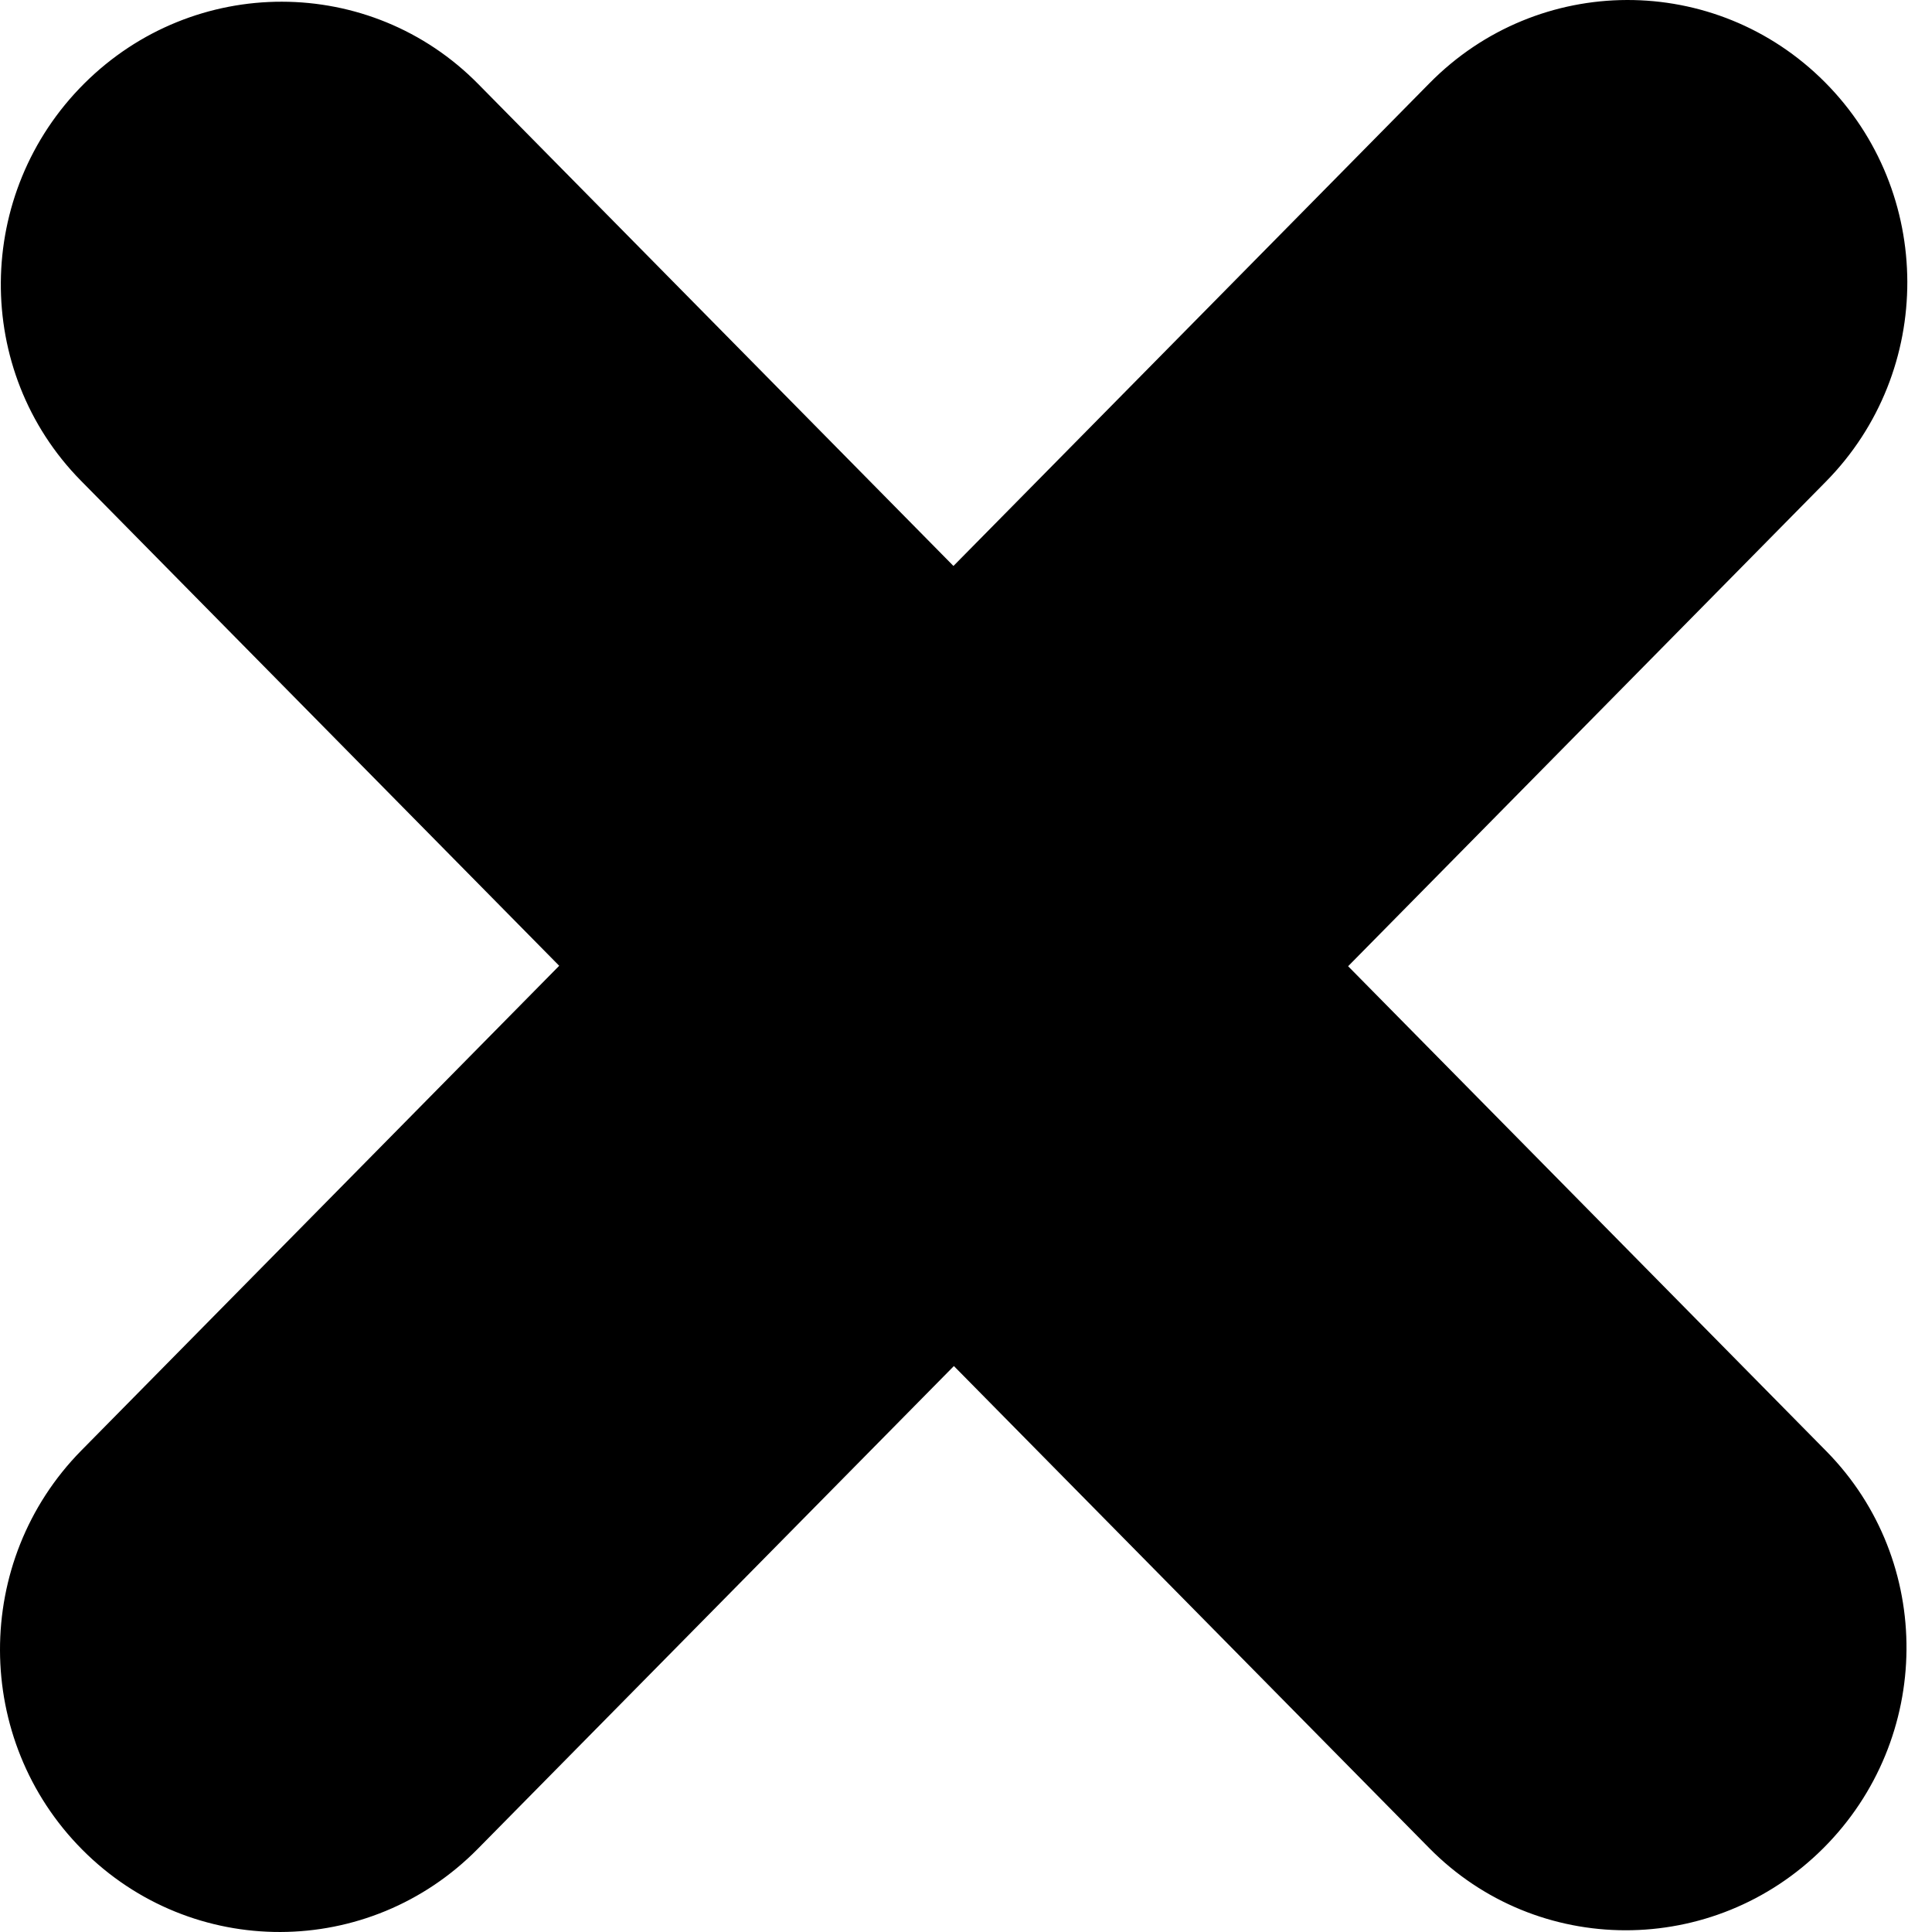
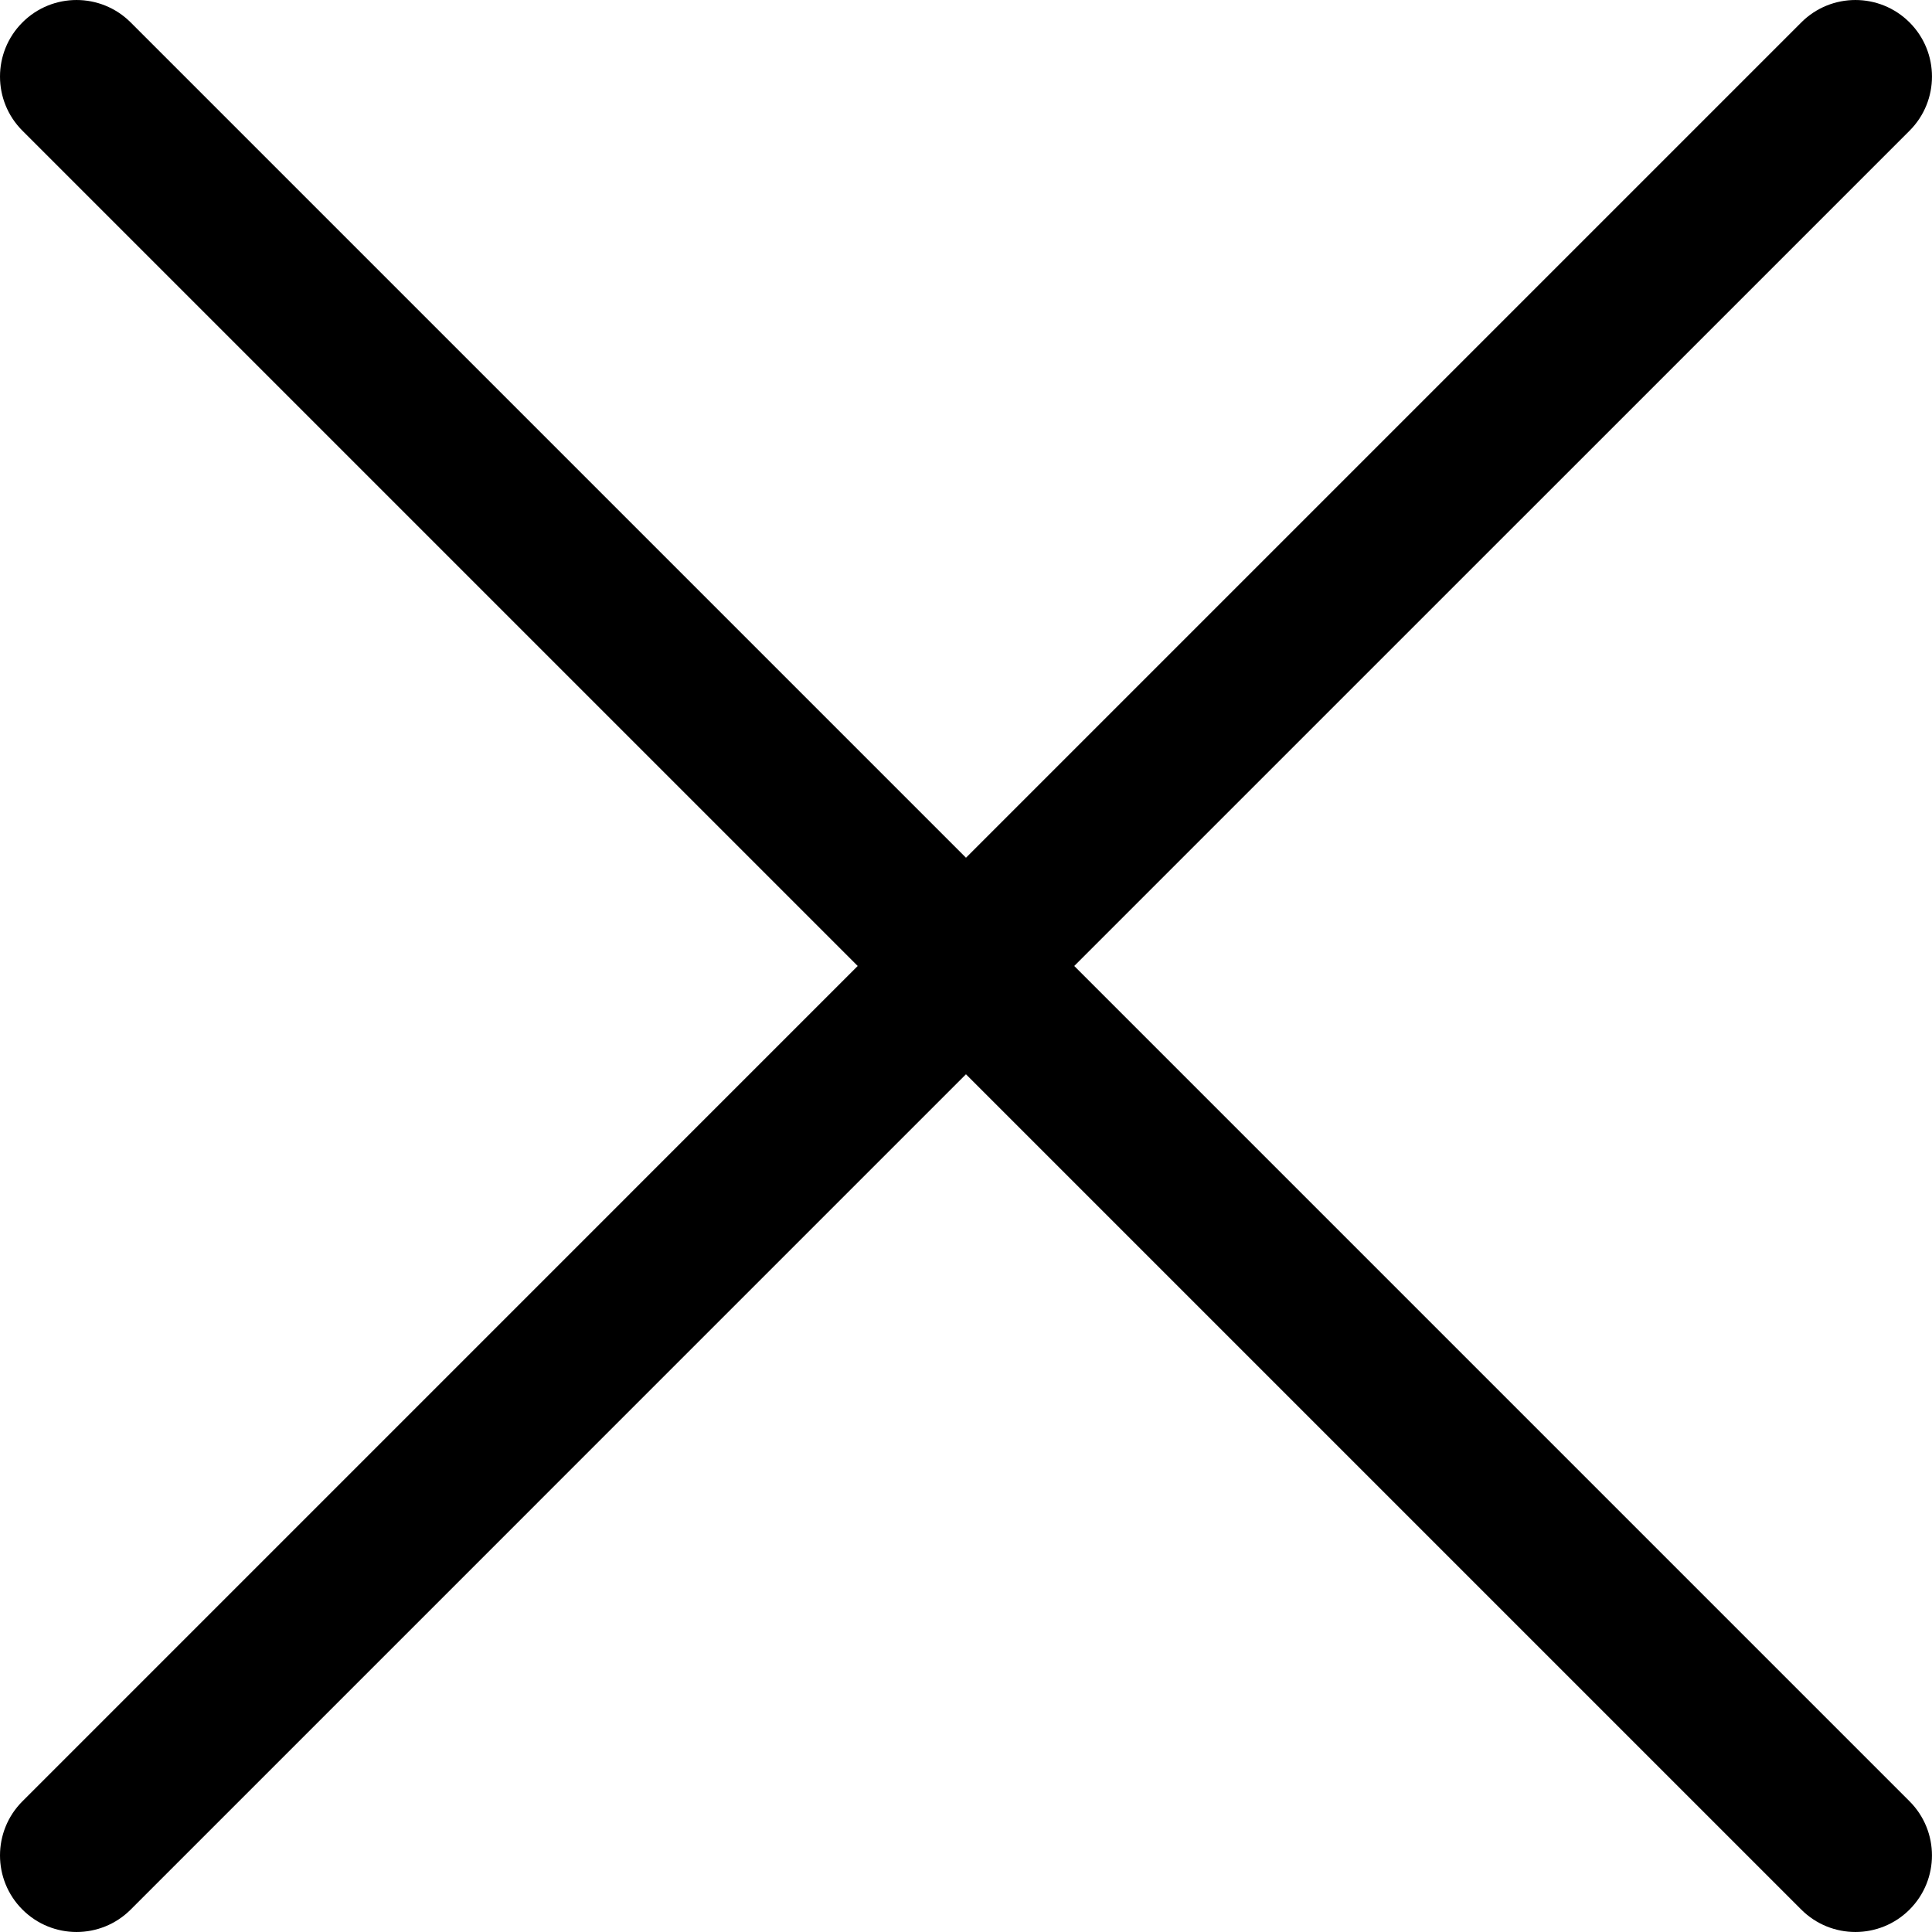
- <svg xmlns="http://www.w3.org/2000/svg" version="1.1" id="Layer_1" x="0px" y="0px" width="121.31px" height="122.876px" viewBox="0 0 121.31 122.876" enable-background="new 0 0 121.31 122.876" xml:space="preserve">
+ <svg xmlns="http://www.w3.org/2000/svg" version="1.1" id="Layer_1" x="0px" y="0px" width="122.878px" height="122.88px" viewBox="0 0 122.878 122.88" enable-background="new 0 0 122.878 122.88" xml:space="preserve">
  <g>
-     <path fill-rule="evenodd" clip-rule="evenodd" d="M90.914,5.296c6.927-7.034,18.188-7.065,25.154-0.068 c6.961,6.995,6.991,18.369,0.068,25.397L85.743,61.452l30.425,30.855c6.866,6.978,6.773,18.28-0.208,25.247 c-6.983,6.964-18.21,6.946-25.074-0.031L60.669,86.881L30.395,117.58c-6.927,7.034-18.188,7.065-25.154,0.068 c-6.961-6.995-6.992-18.369-0.068-25.397l30.393-30.827L5.142,30.568c-6.867-6.978-6.773-18.28,0.208-25.247 c6.983-6.963,18.21-6.946,25.074,0.031l30.217,30.643L90.914,5.296L90.914,5.296z" />
+     <path d="M1.426,8.313c-1.901-1.901-1.901-4.984,0-6.886c1.901-1.902,4.984-1.902,6.886,0l53.127,53.127l53.127-53.127 c1.901-1.902,4.984-1.902,6.887,0c1.901,1.901,1.901,4.985,0,6.886L68.324,61.439l53.128,53.128c1.901,1.901,1.901,4.984,0,6.886 c-1.902,1.902-4.985,1.902-6.887,0L61.438,68.326L8.312,121.453c-1.901,1.902-4.984,1.902-6.886,0 c-1.901-1.901-1.901-4.984,0-6.886l53.127-53.128L1.426,8.313L1.426,8.313z" />
  </g>
</svg>
